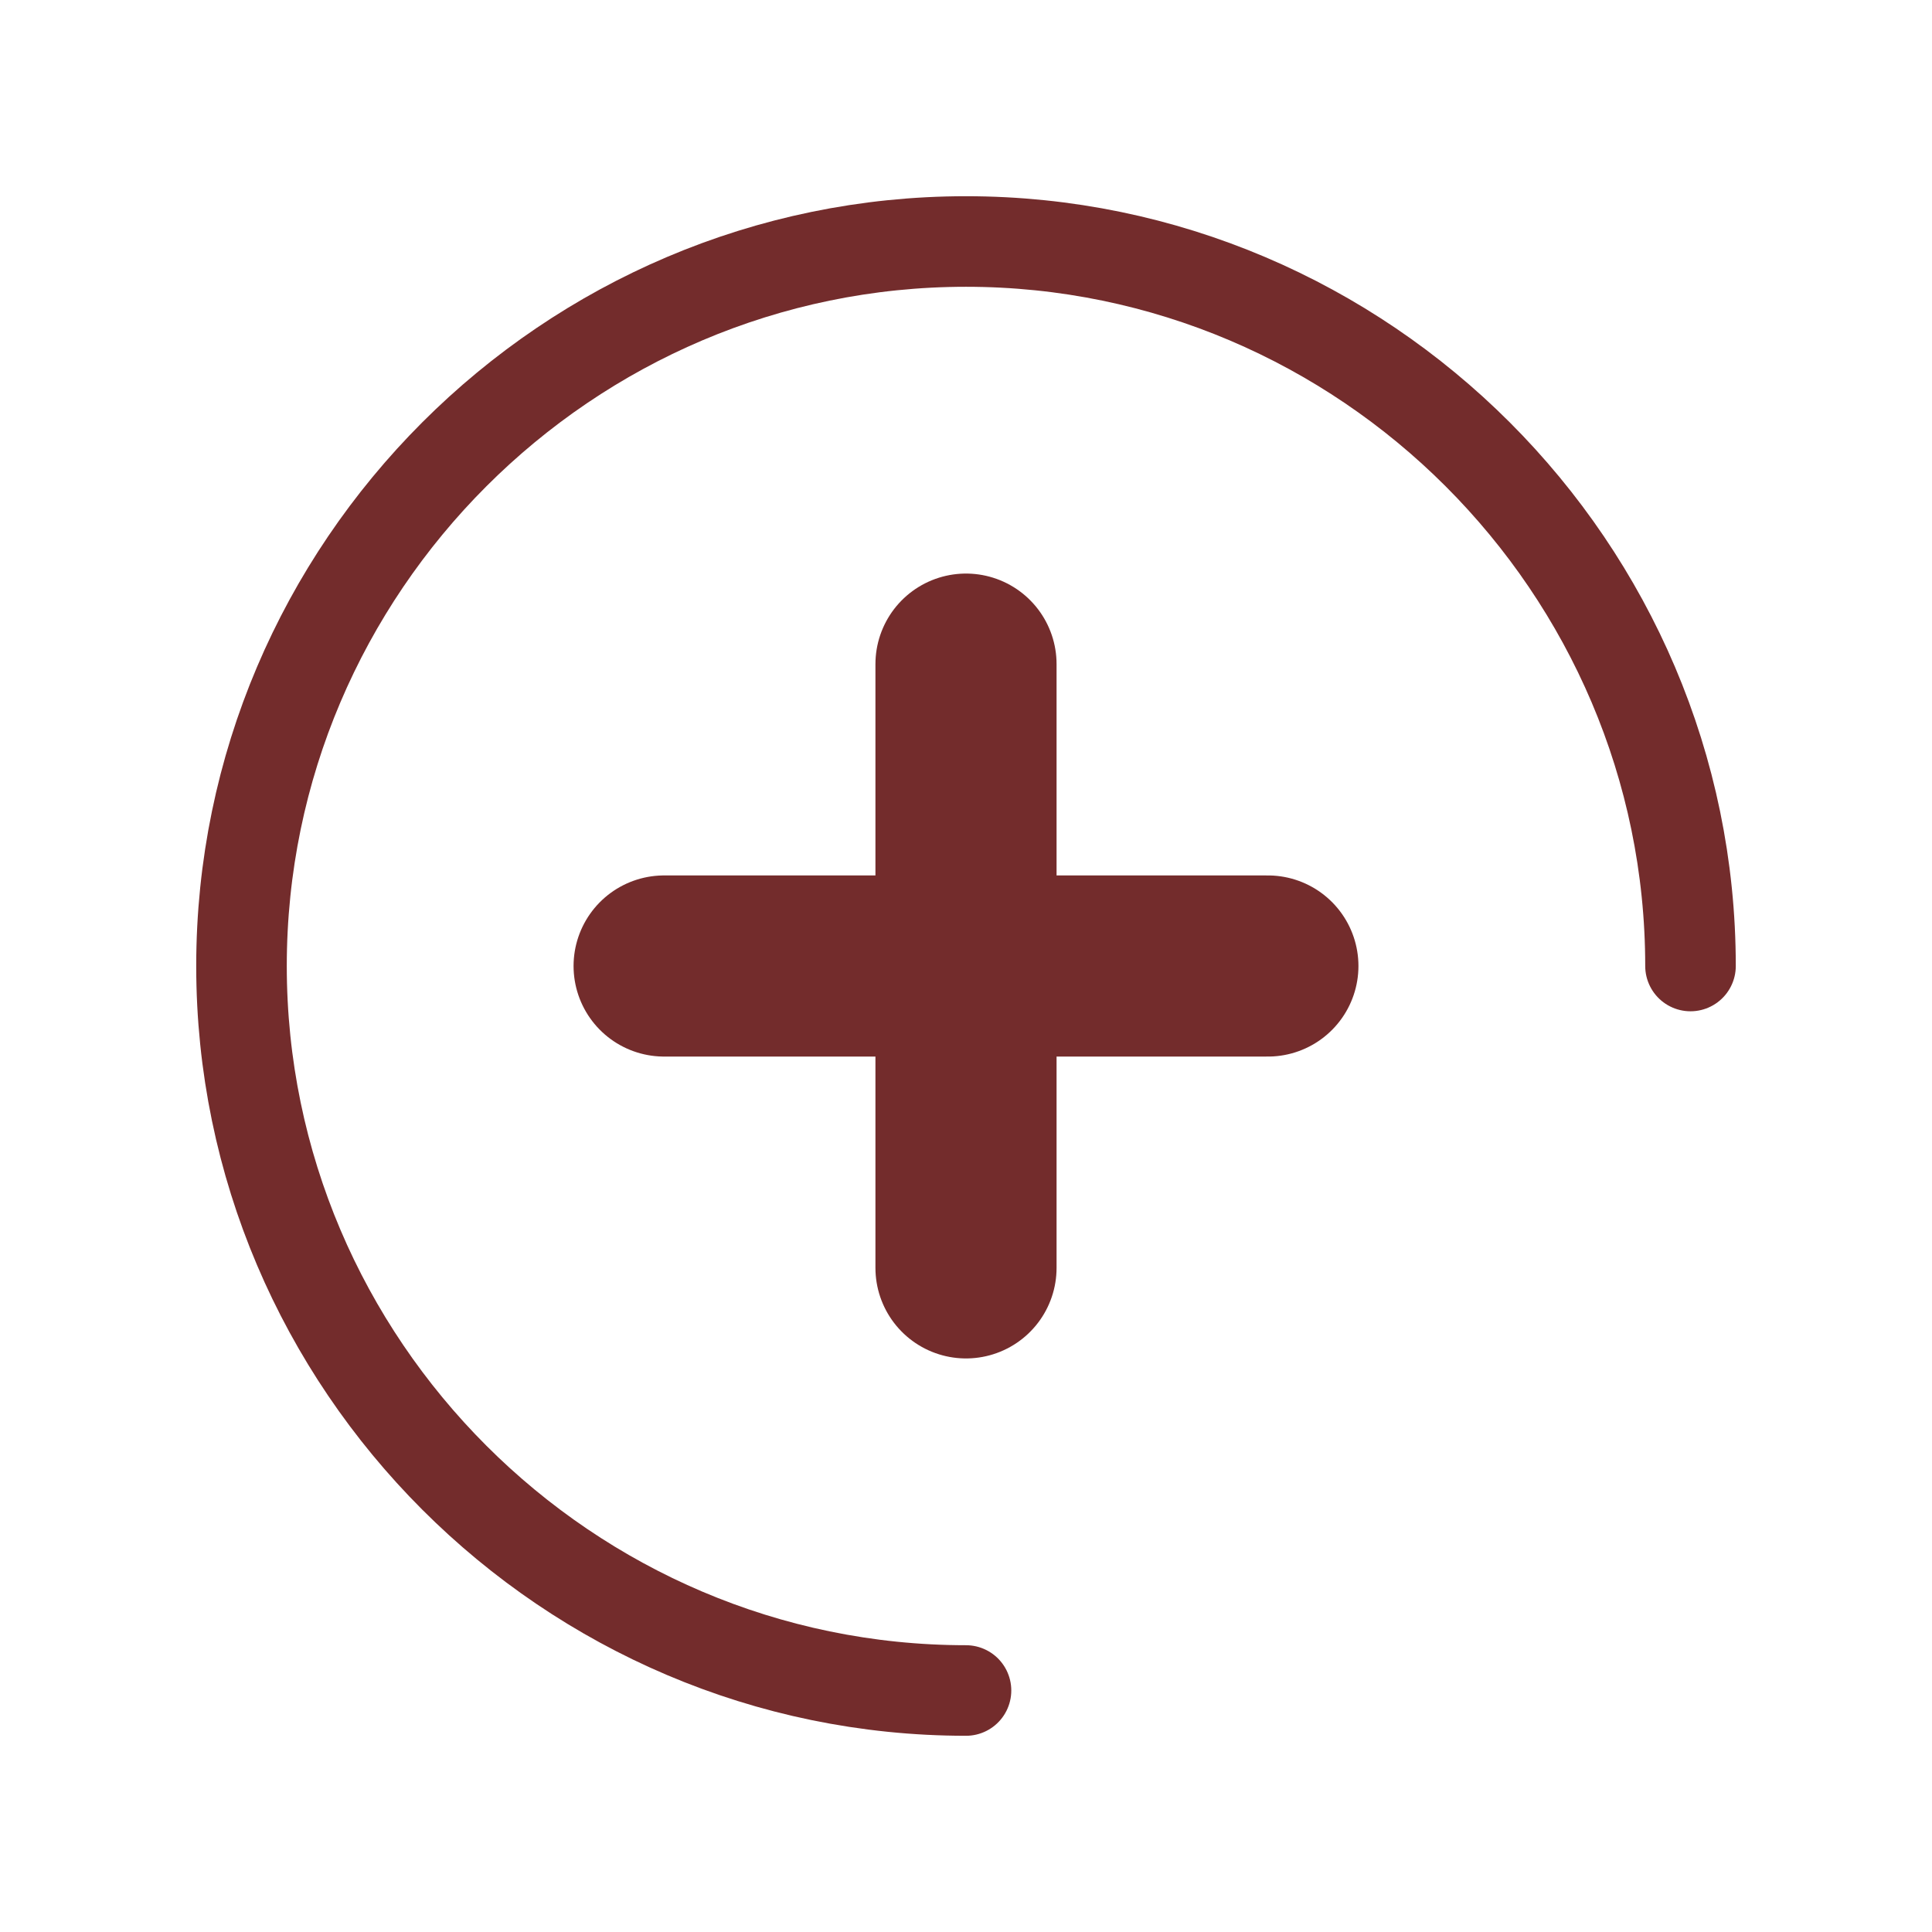
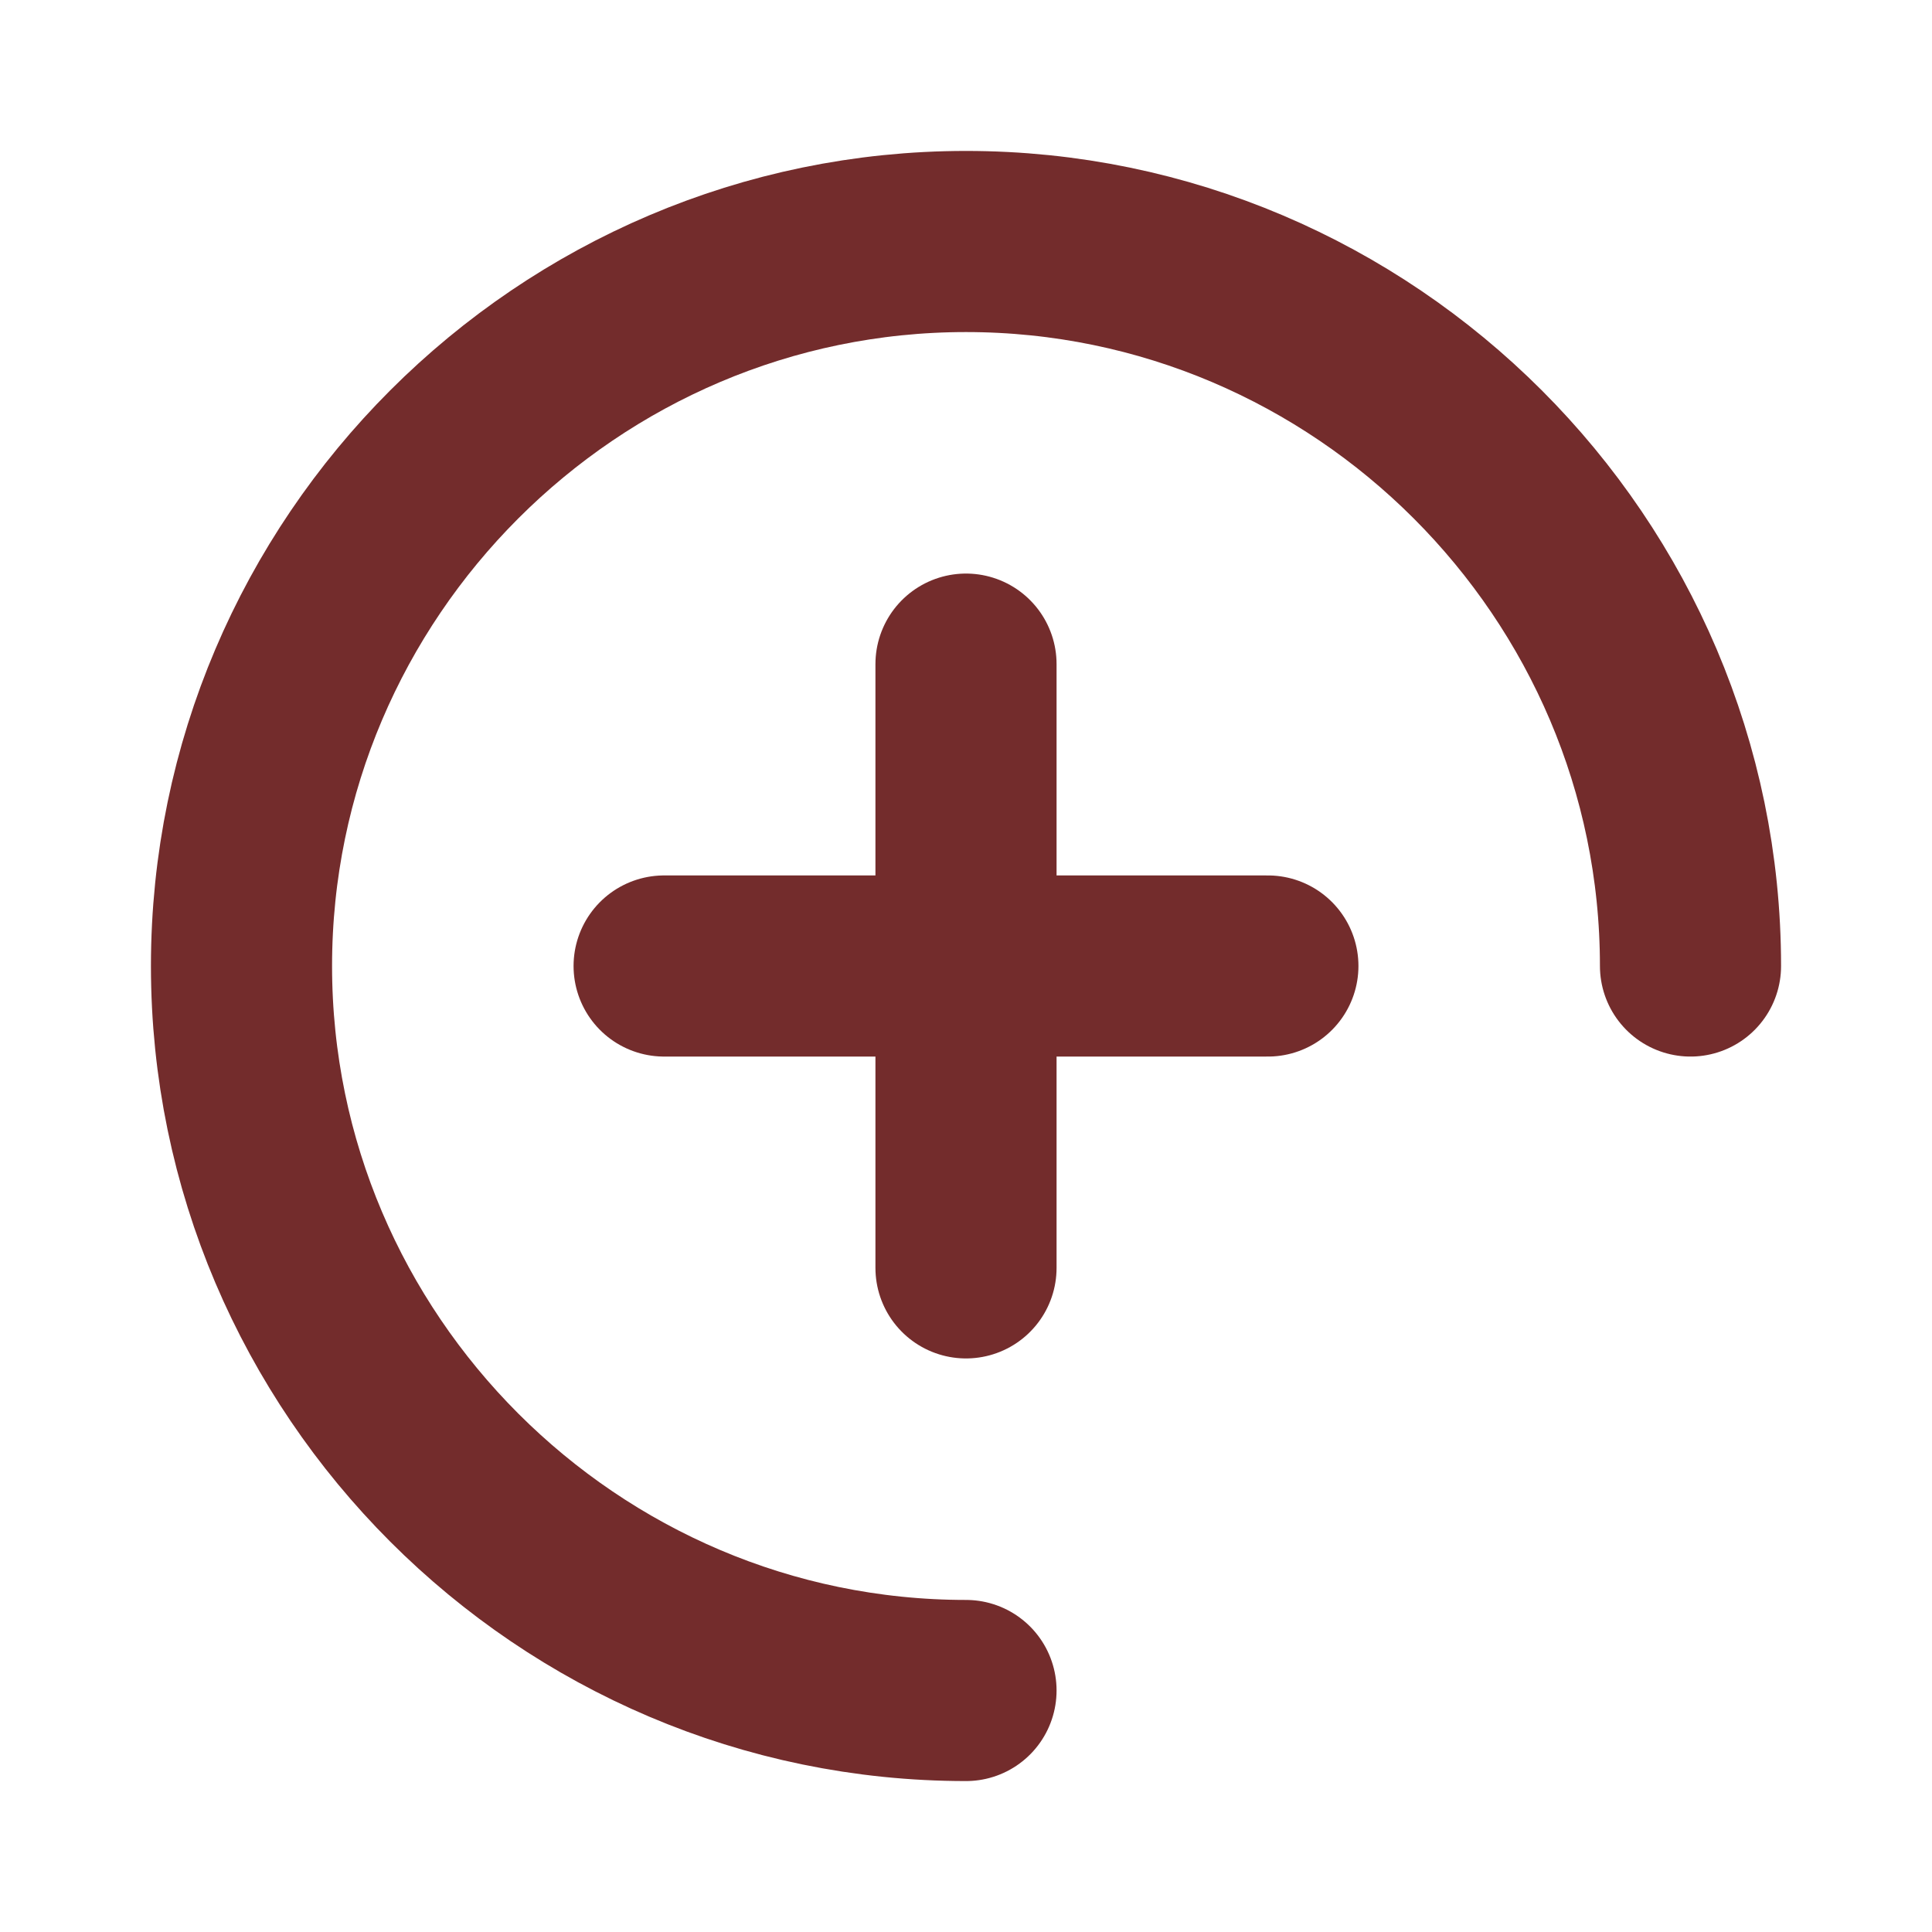
<svg xmlns="http://www.w3.org/2000/svg" version="1.1" id="Layer_1" x="0px" y="0px" viewBox="0 0 32 32" style="enable-background:new 0 0 32 32;" xml:space="preserve">
  <style type="text/css">
- 	.st0{fill:none;stroke:#732C2C;stroke-width:1.5;stroke-linecap:round;stroke-miterlimit:10;}
+ 	.st0{fill:none;stroke:#732C2C;stroke-width:3;stroke-linecap:round;stroke-miterlimit:10;}
	.st1{fill:none;stroke:#732C2C;stroke-width:3;stroke-linecap:round;}
	.st2{fill:none;stroke:#732C2C;stroke-width:3;stroke-linecap:round;stroke-linejoin:round;}
</style>
  <path class="st0" d="M28,16c0-6.6-5.4-12-12-12S4,9.4,4,16s5.4,12,12,12" />
  <line class="st1" x1="16" y1="11" x2="16" y2="21" />
  <line class="st2" x1="21" y1="16" x2="11" y2="16" />
</svg>
